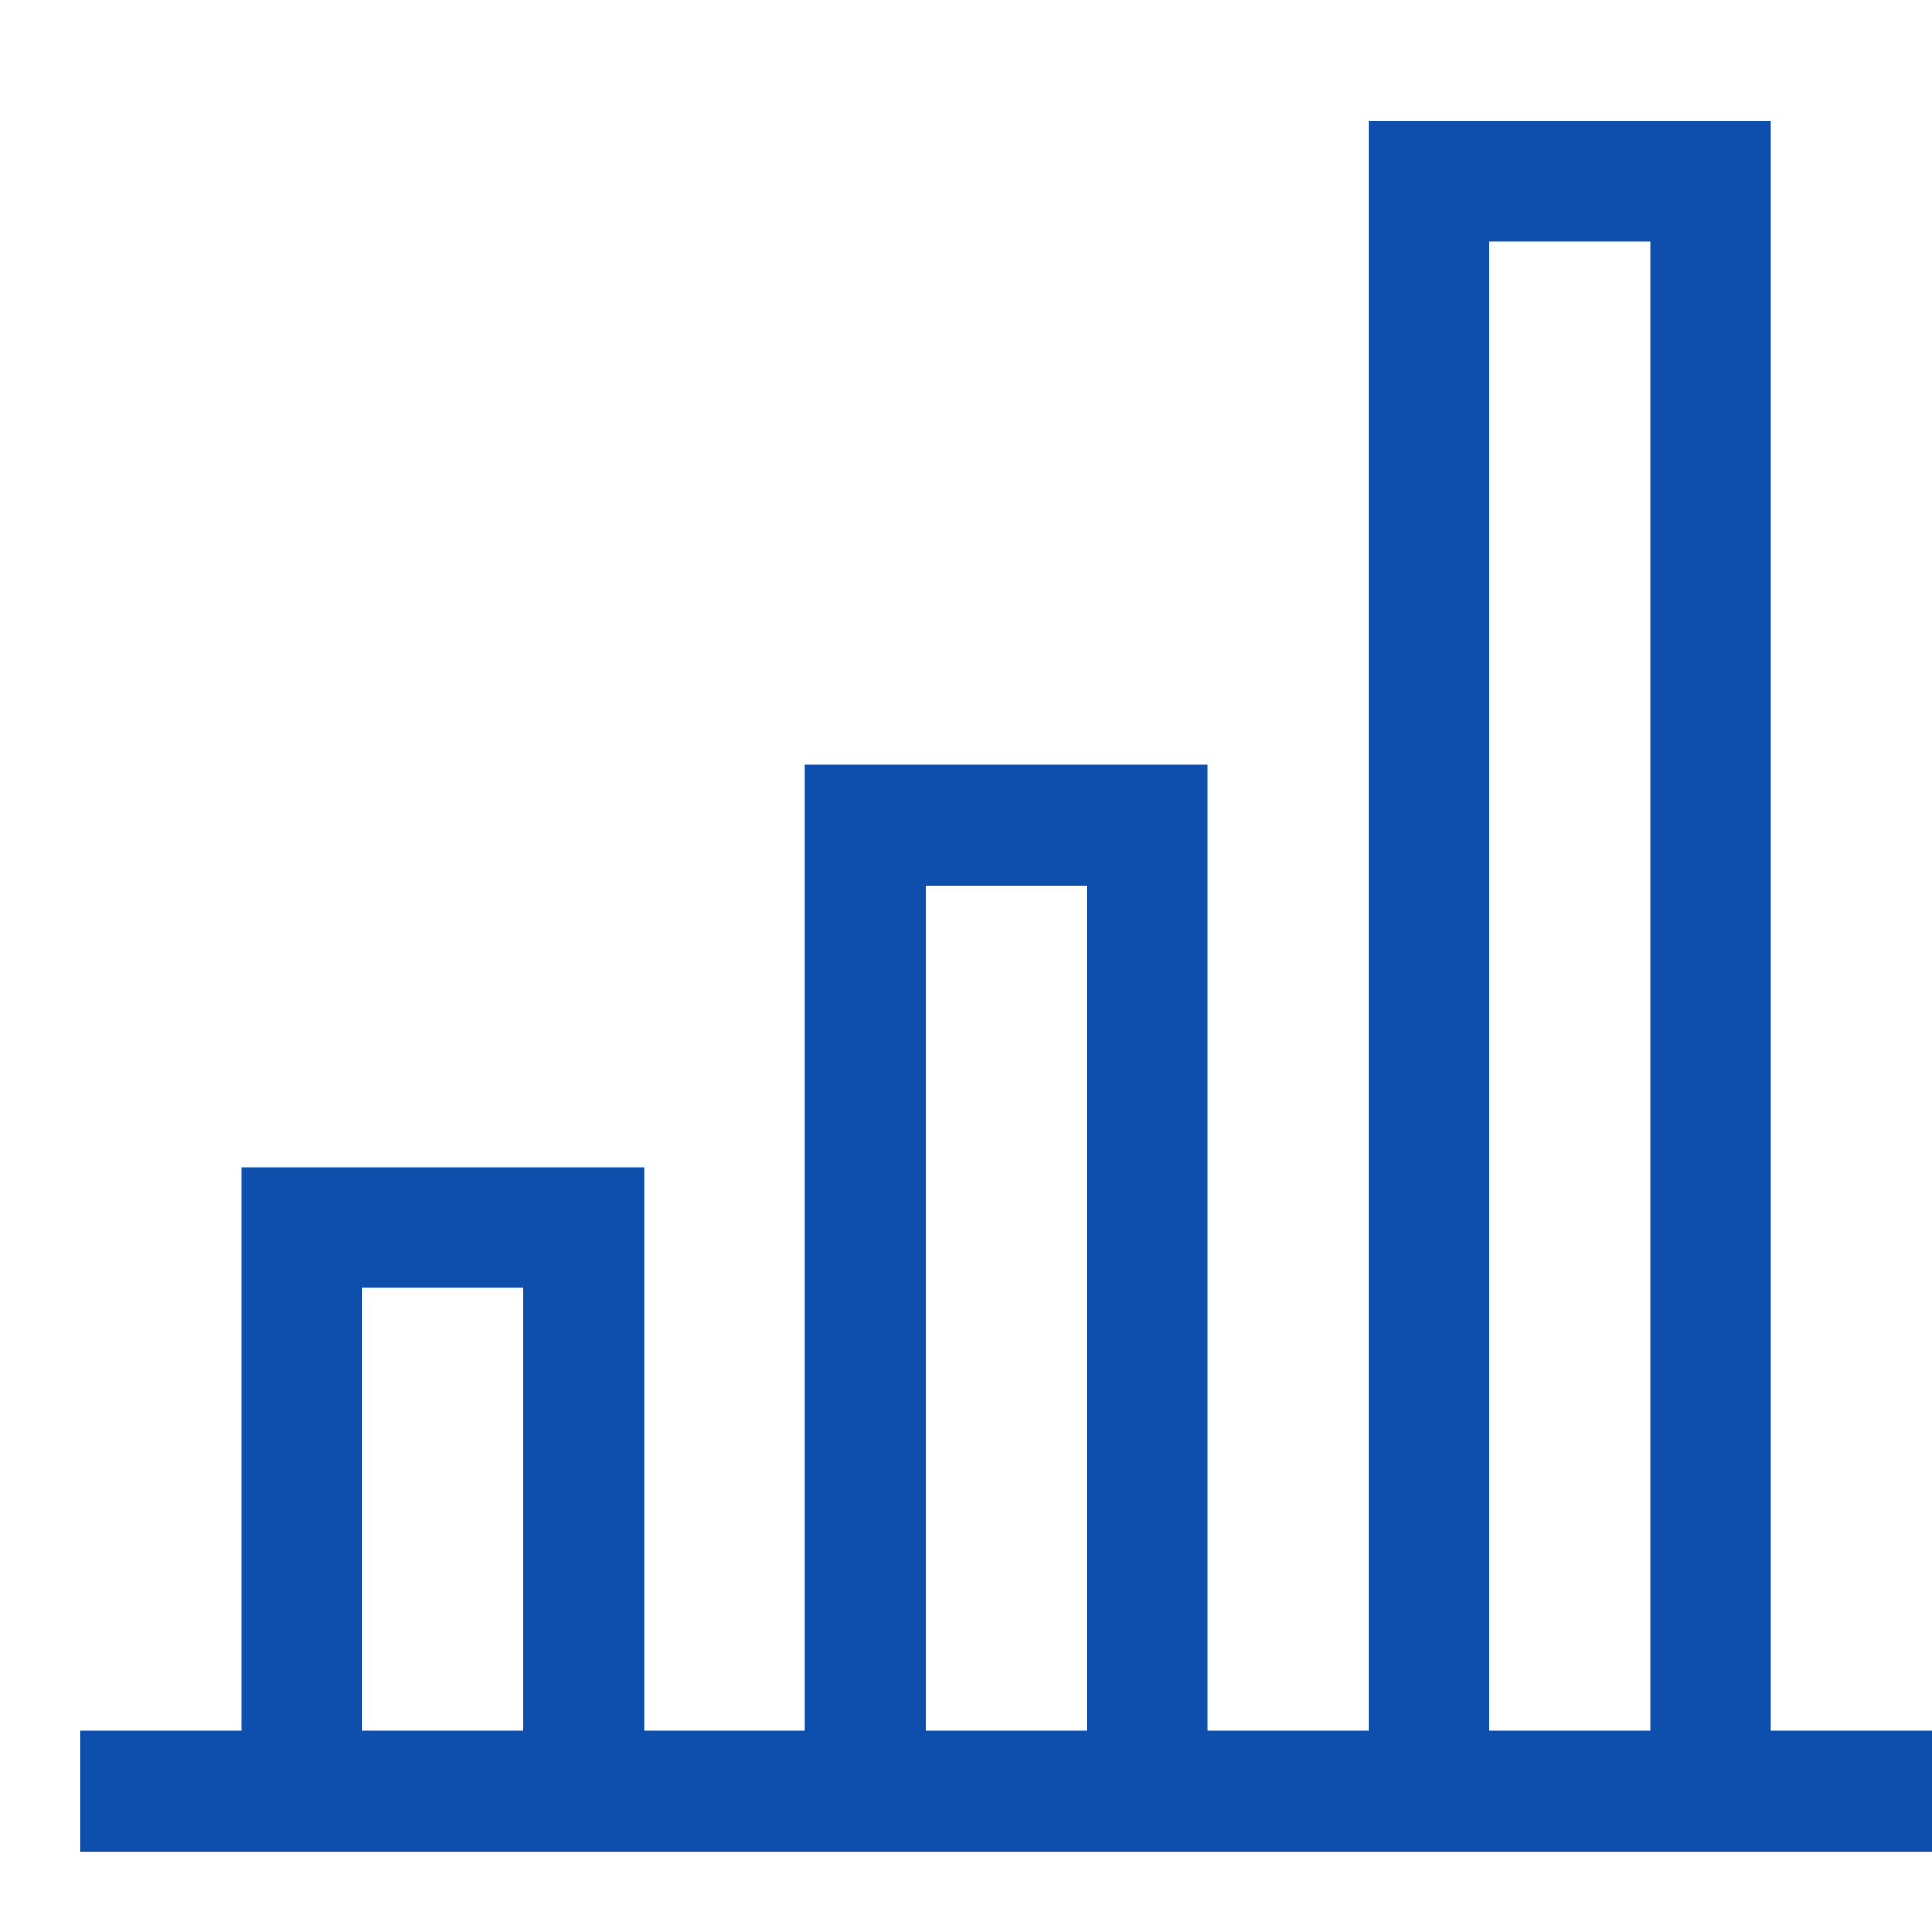
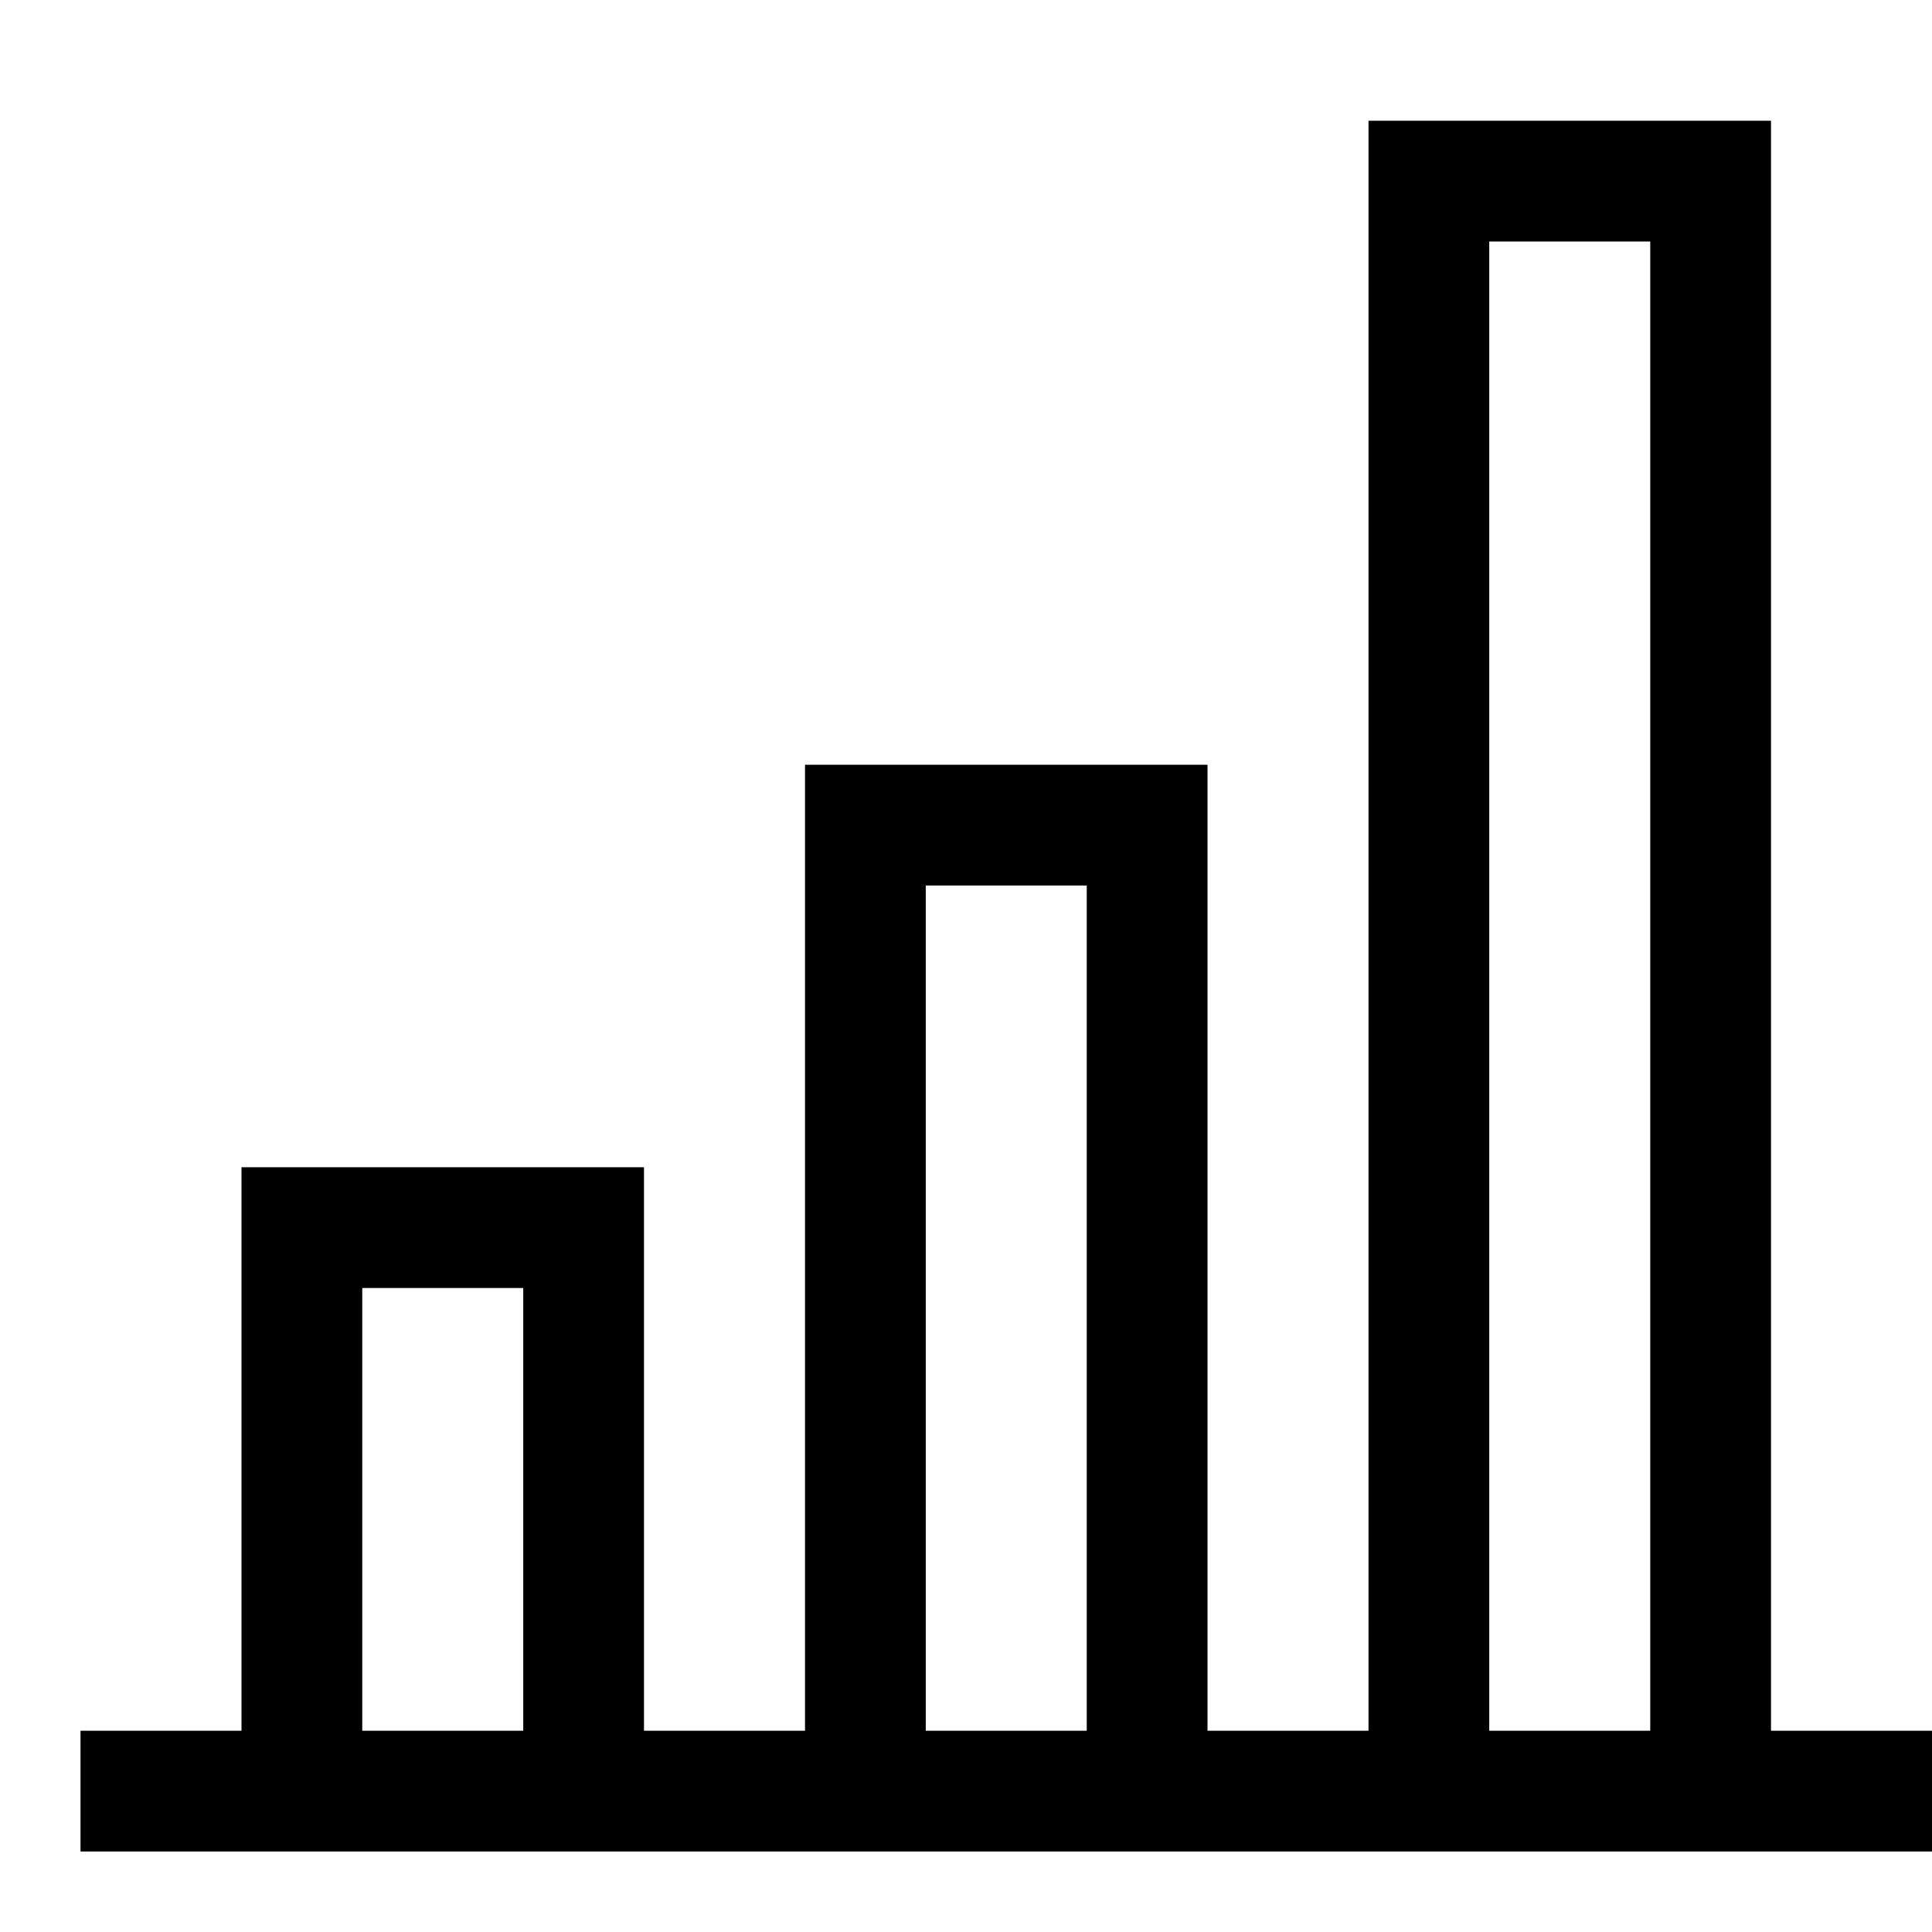
<svg xmlns="http://www.w3.org/2000/svg" width="24" height="24" viewBox="0 0 24 24">
  <g fill="none" fill-rule="evenodd">
-     <path stroke="#0E4EAD" stroke-width="1.5" d="M24,22.25 L1,22.25" />
-     <polyline stroke="#0E4EAD" stroke-width="1.5" points="10.75 22.25 10.75 10.25 14.25 10.25 14.25 22.25" />
-     <polyline stroke="#0E4EAD" stroke-width="1.5" points="17.75 22.25 17.75 2.25 21.25 2.25 21.25 22.25" />
-     <polyline stroke="#0E4EAD" stroke-width="1.5" points="3.75 22.25 3.75 15.25 7.25 15.25 7.25 22.25" />
+     <path stroke="currentColor" stroke-width="1.5" d="M24,22.25 L1,22.25" />
+     <polyline stroke="currentColor" stroke-width="1.5" points="10.75 22.25 10.75 10.25 14.25 10.25 14.25 22.25" />
+     <polyline stroke="currentColor" stroke-width="1.5" points="17.75 22.25 17.75 2.25 21.25 2.25 21.25 22.25" />
+     <polyline stroke="currentColor" stroke-width="1.5" points="3.75 22.25 3.75 15.25 7.25 15.25 7.25 22.25" />
  </g>
</svg>
